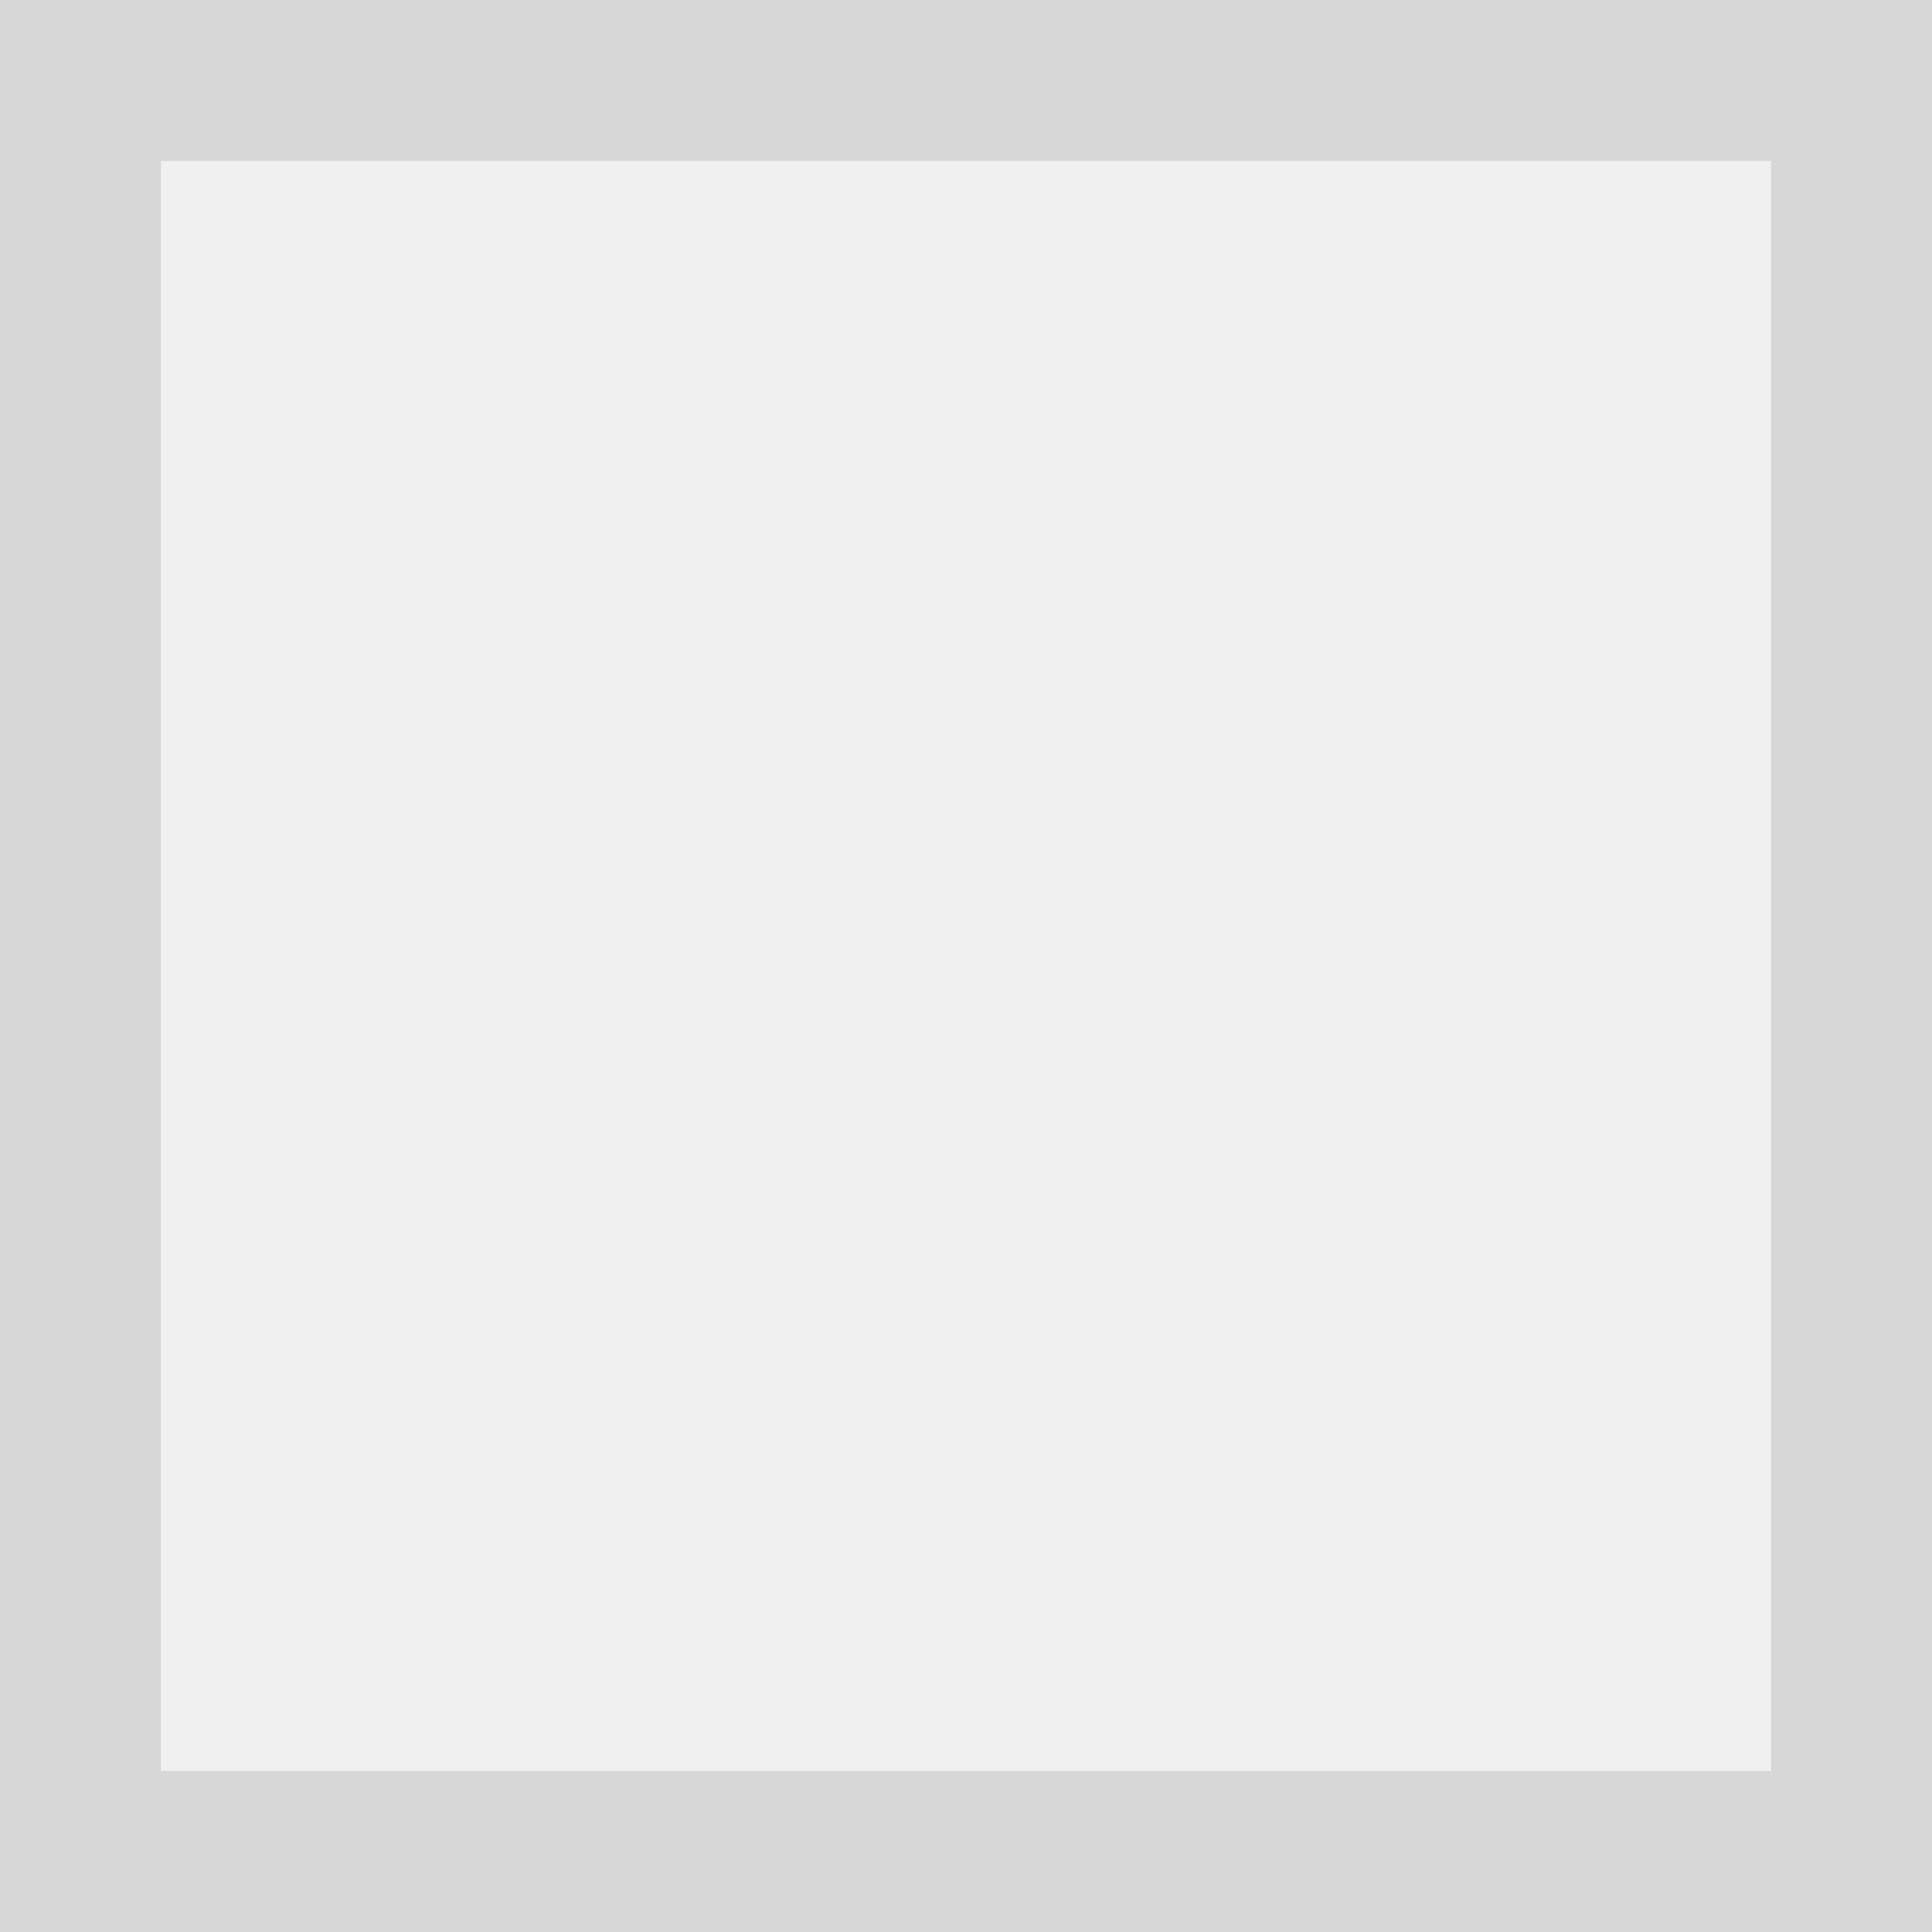
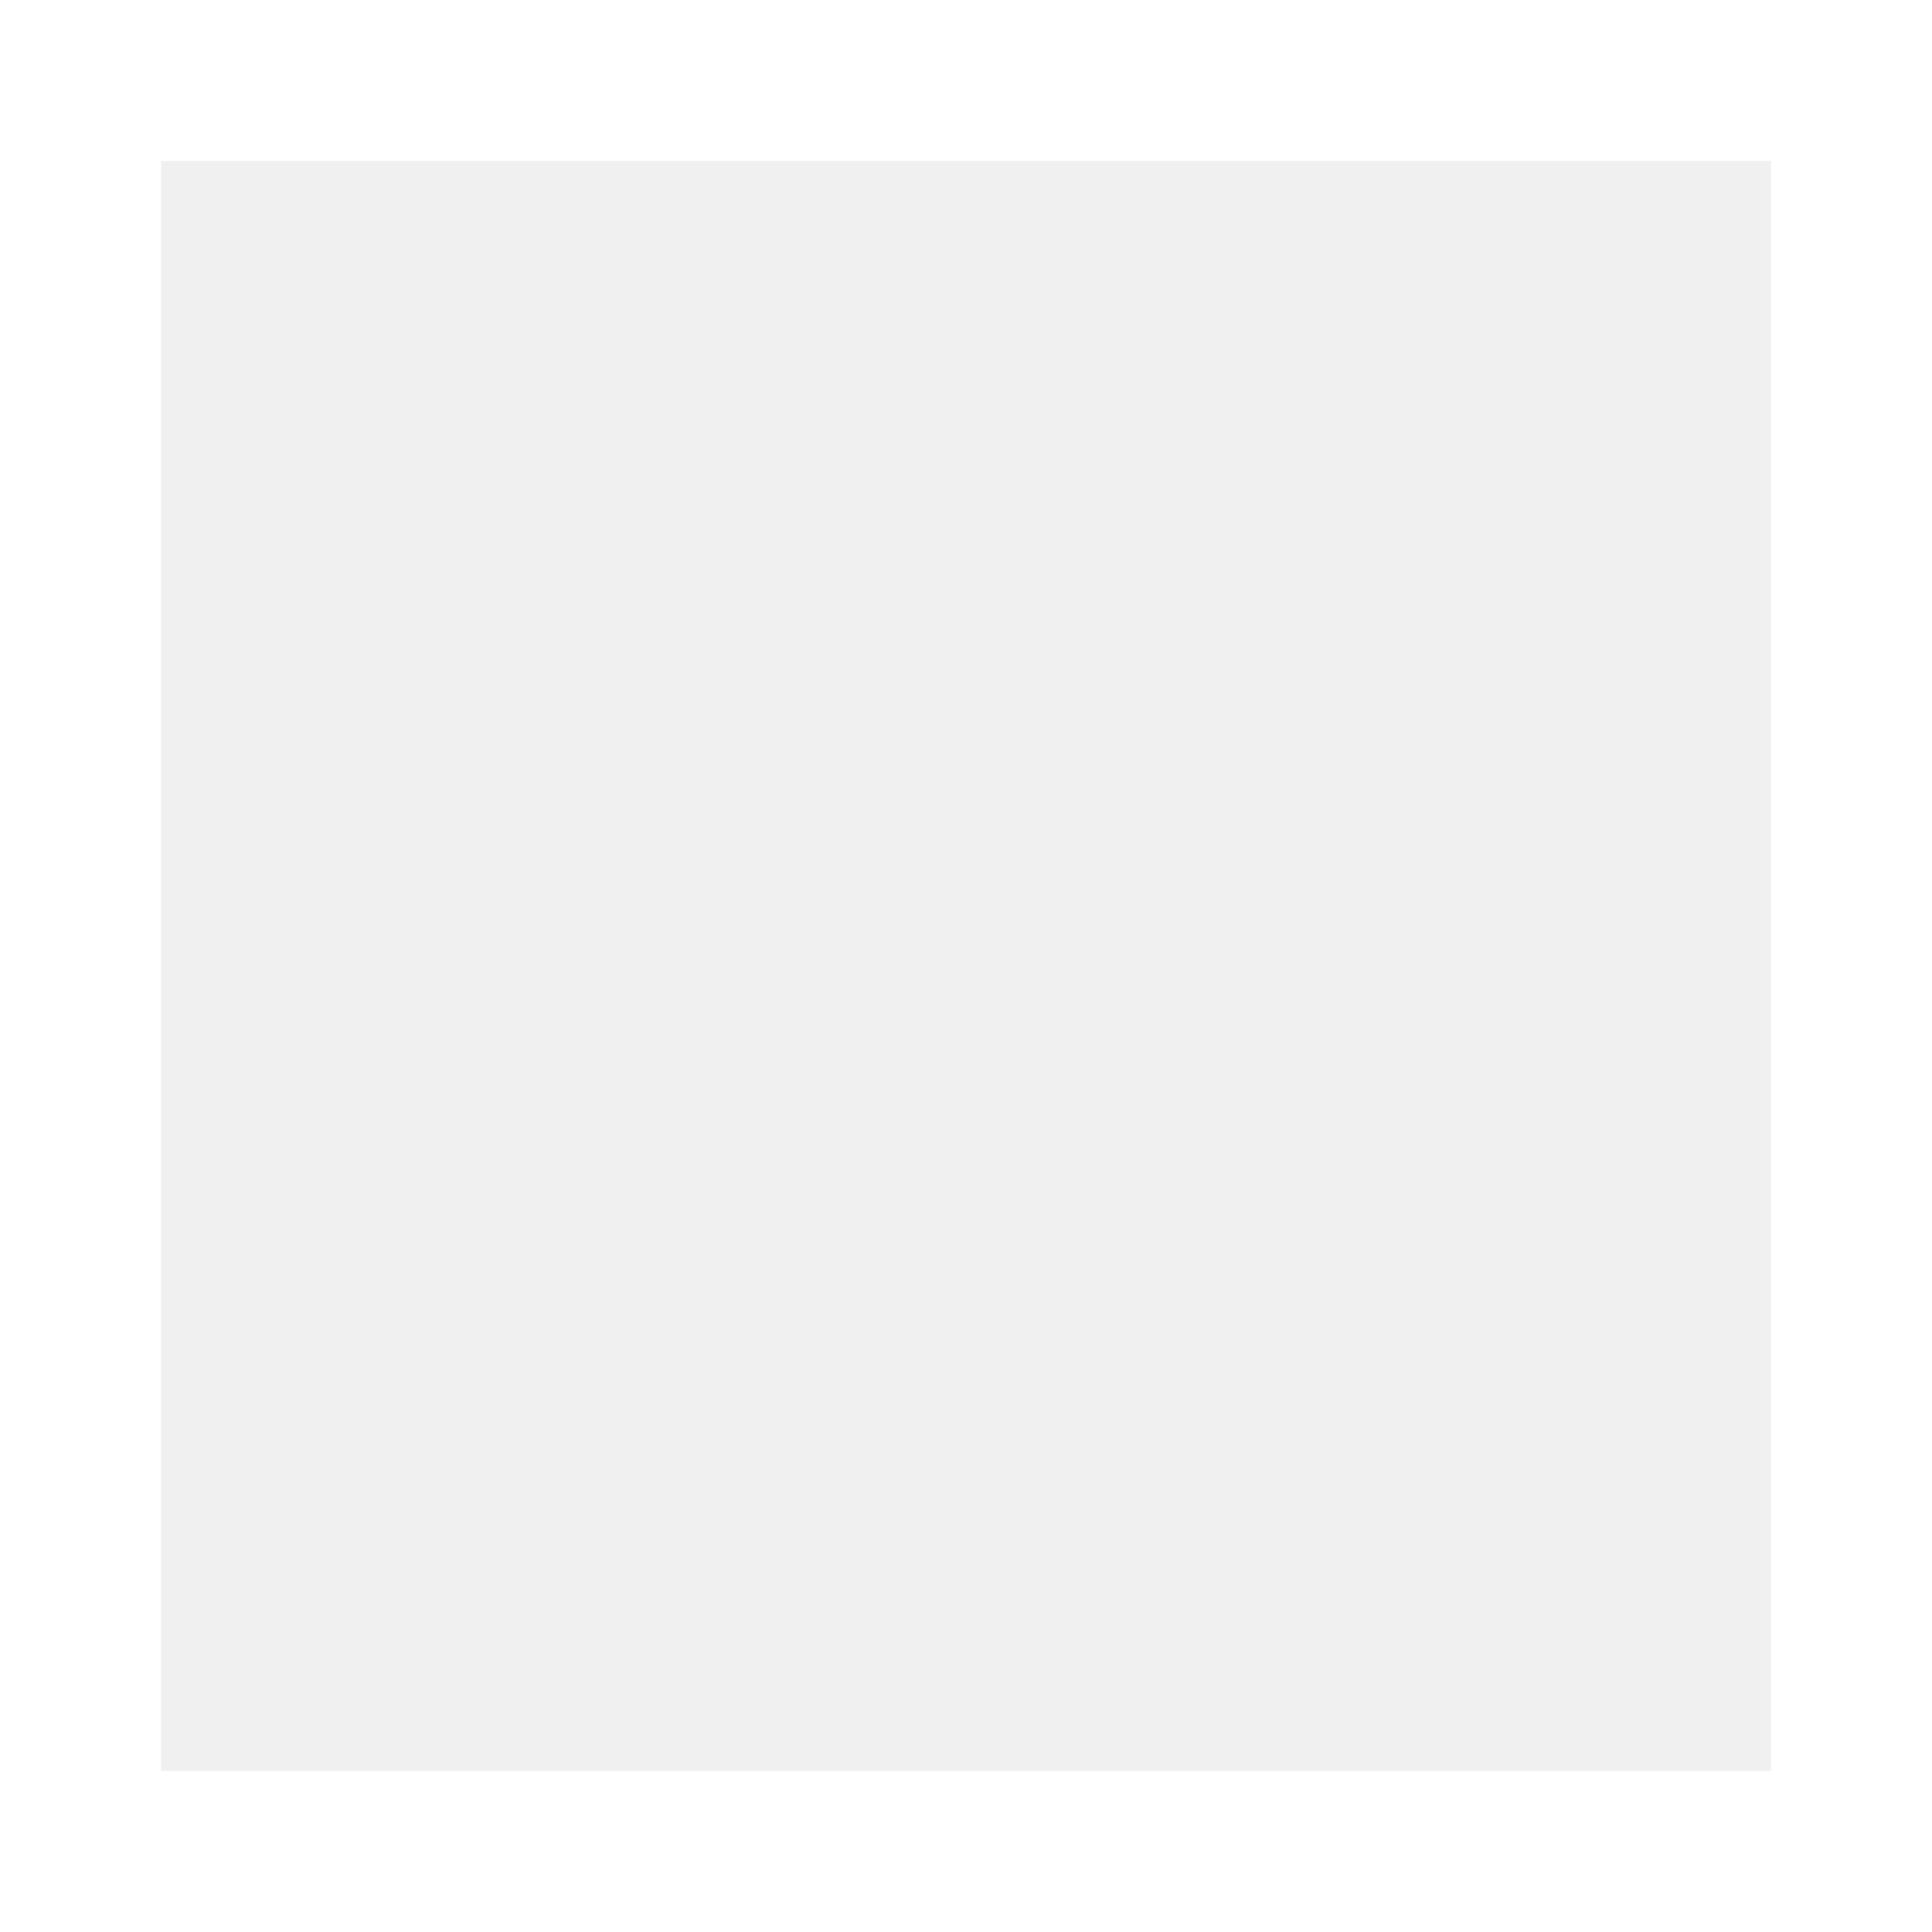
- <svg xmlns="http://www.w3.org/2000/svg" version="1.1" width="12px" height="12px" viewBox="1087 399.5  12 12">
-   <path d="M 1087.5 400  L 1098.5 400  L 1098.5 411  L 1087.5 411  L 1087.5 400  Z " fill-rule="nonzero" fill="#f0f0f0" stroke="none" />
-   <path d="M 1087.5 400  L 1098.5 400  L 1098.5 411  L 1087.5 411  L 1087.5 400  Z " stroke-width="1" stroke="#d7d7d7" fill="none" />
+ <svg xmlns="http://www.w3.org/2000/svg" version="1.1" width="12px" height="12px" viewBox="1087 590.5  12 12">
+   <path d="M 1087.5 591  L 1098.5 591  L 1098.5 602  L 1087.5 602  L 1087.5 591  Z " fill-rule="nonzero" fill="#f0f0f0" stroke="none" />
+   <path d="M 1087.5 591  L 1098.5 591  L 1098.5 602  L 1087.5 602  L 1087.5 591  Z " stroke-width="1" stroke="#ffffff" fill="none" />
</svg>
